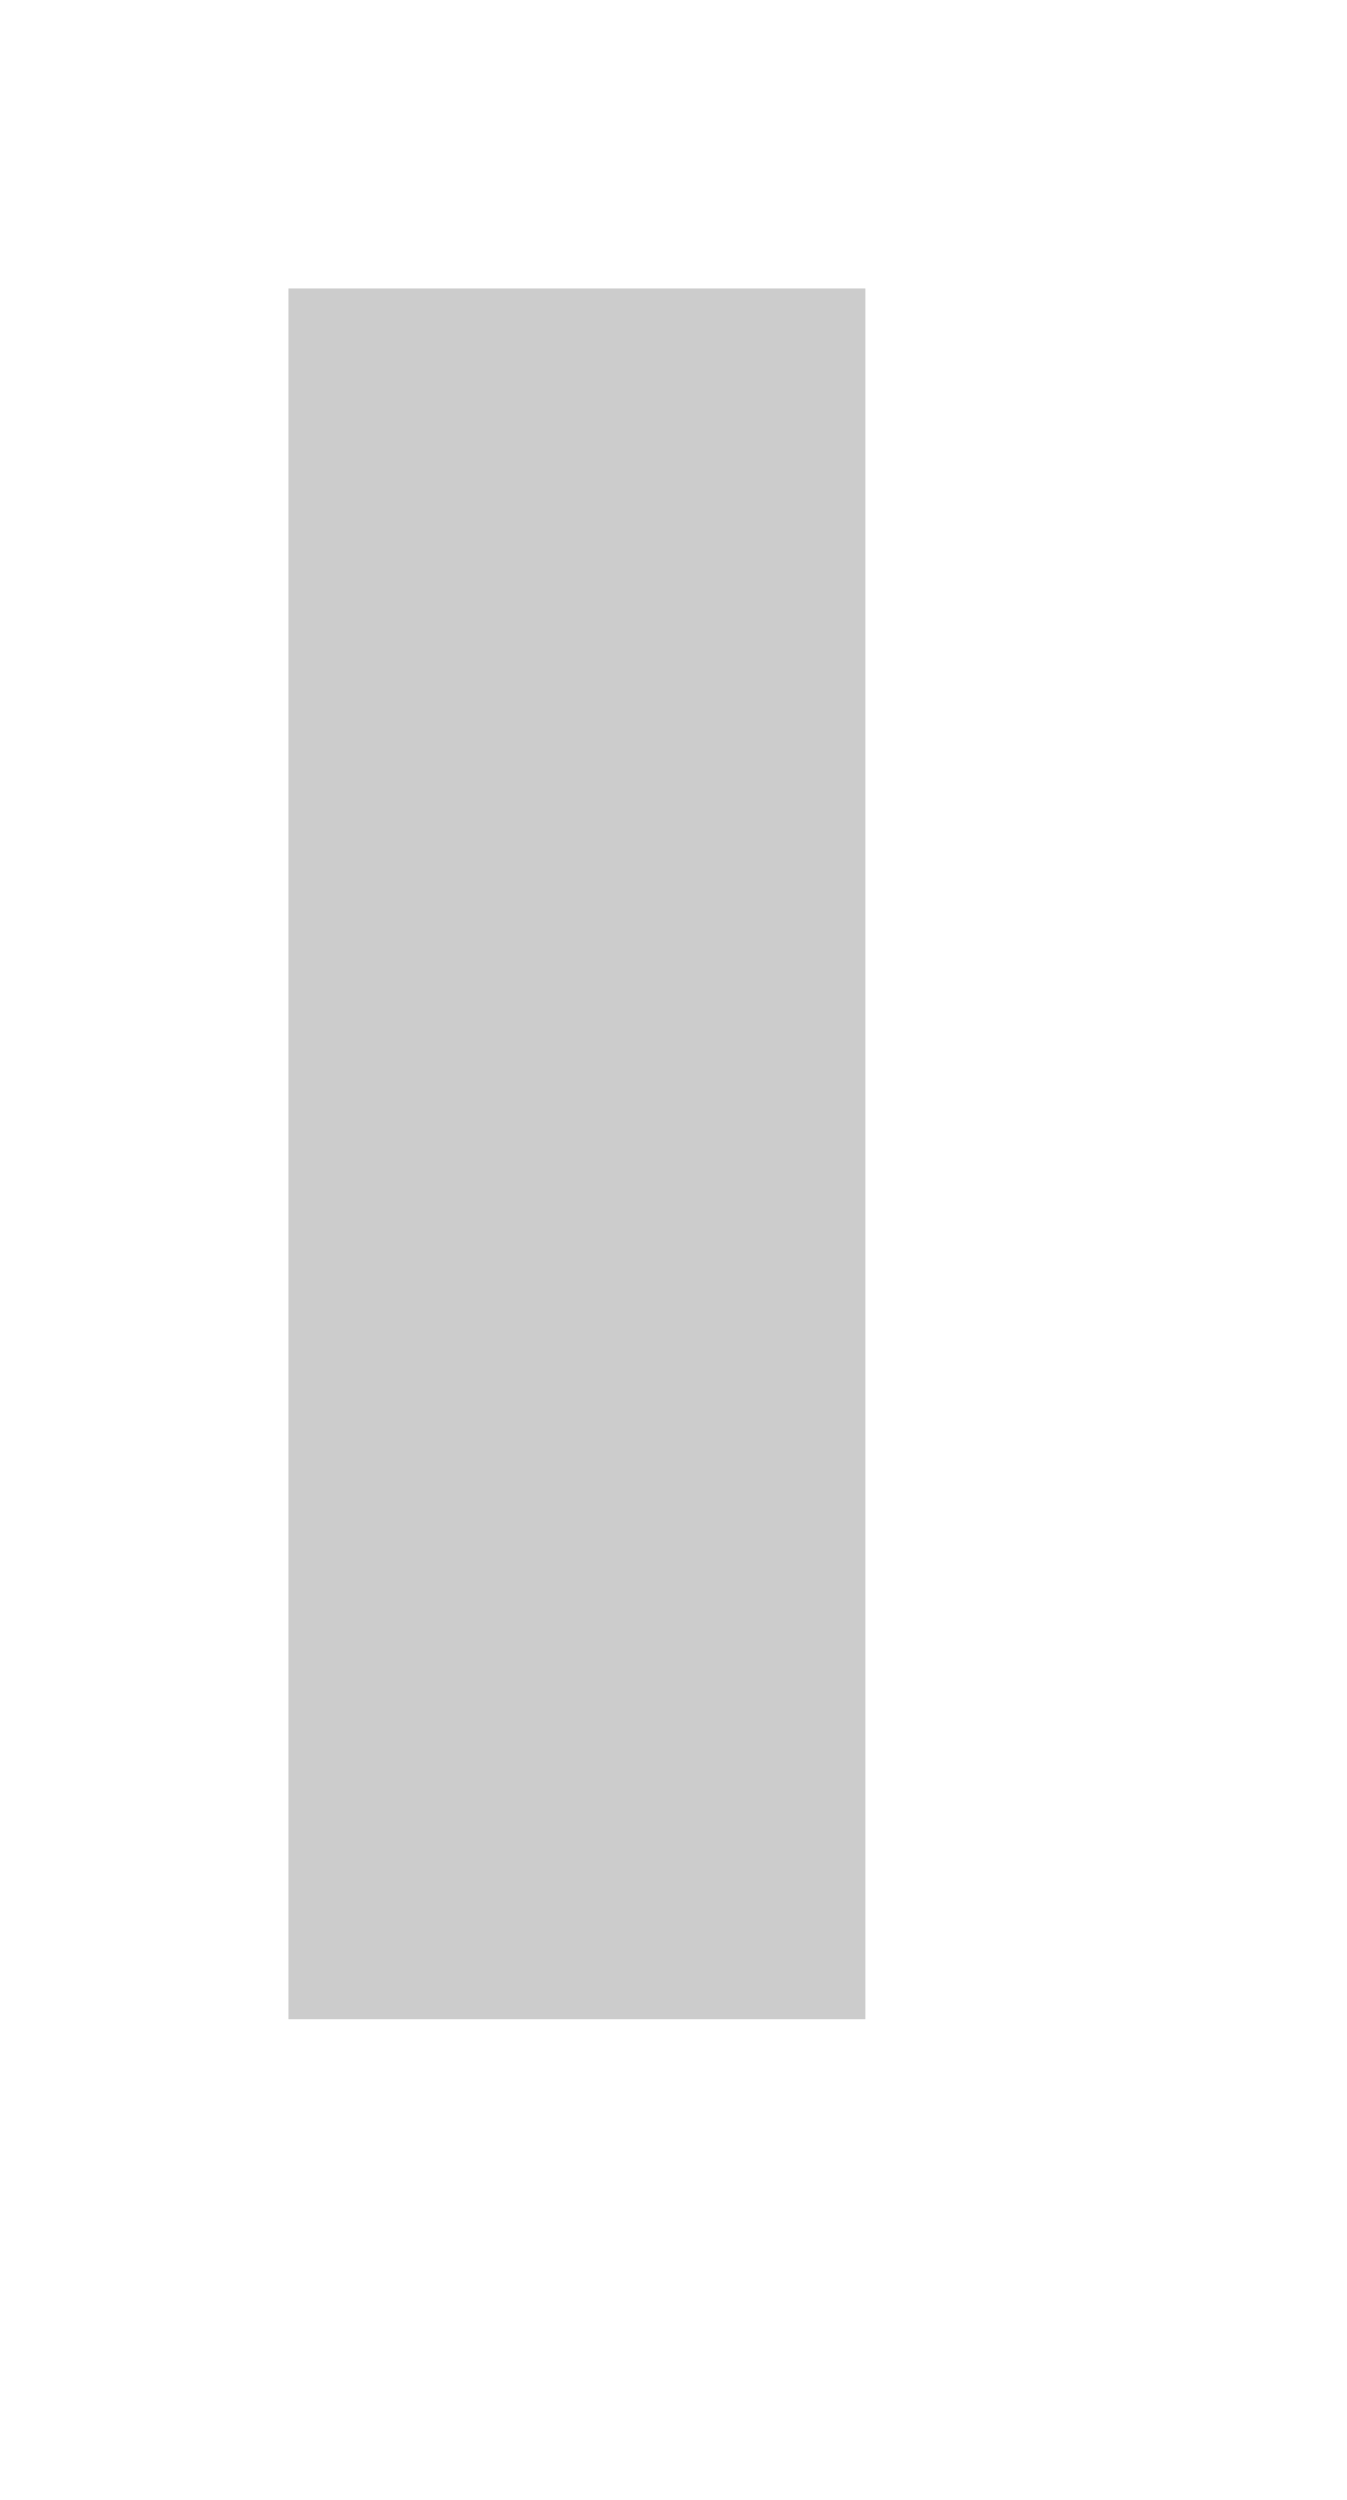
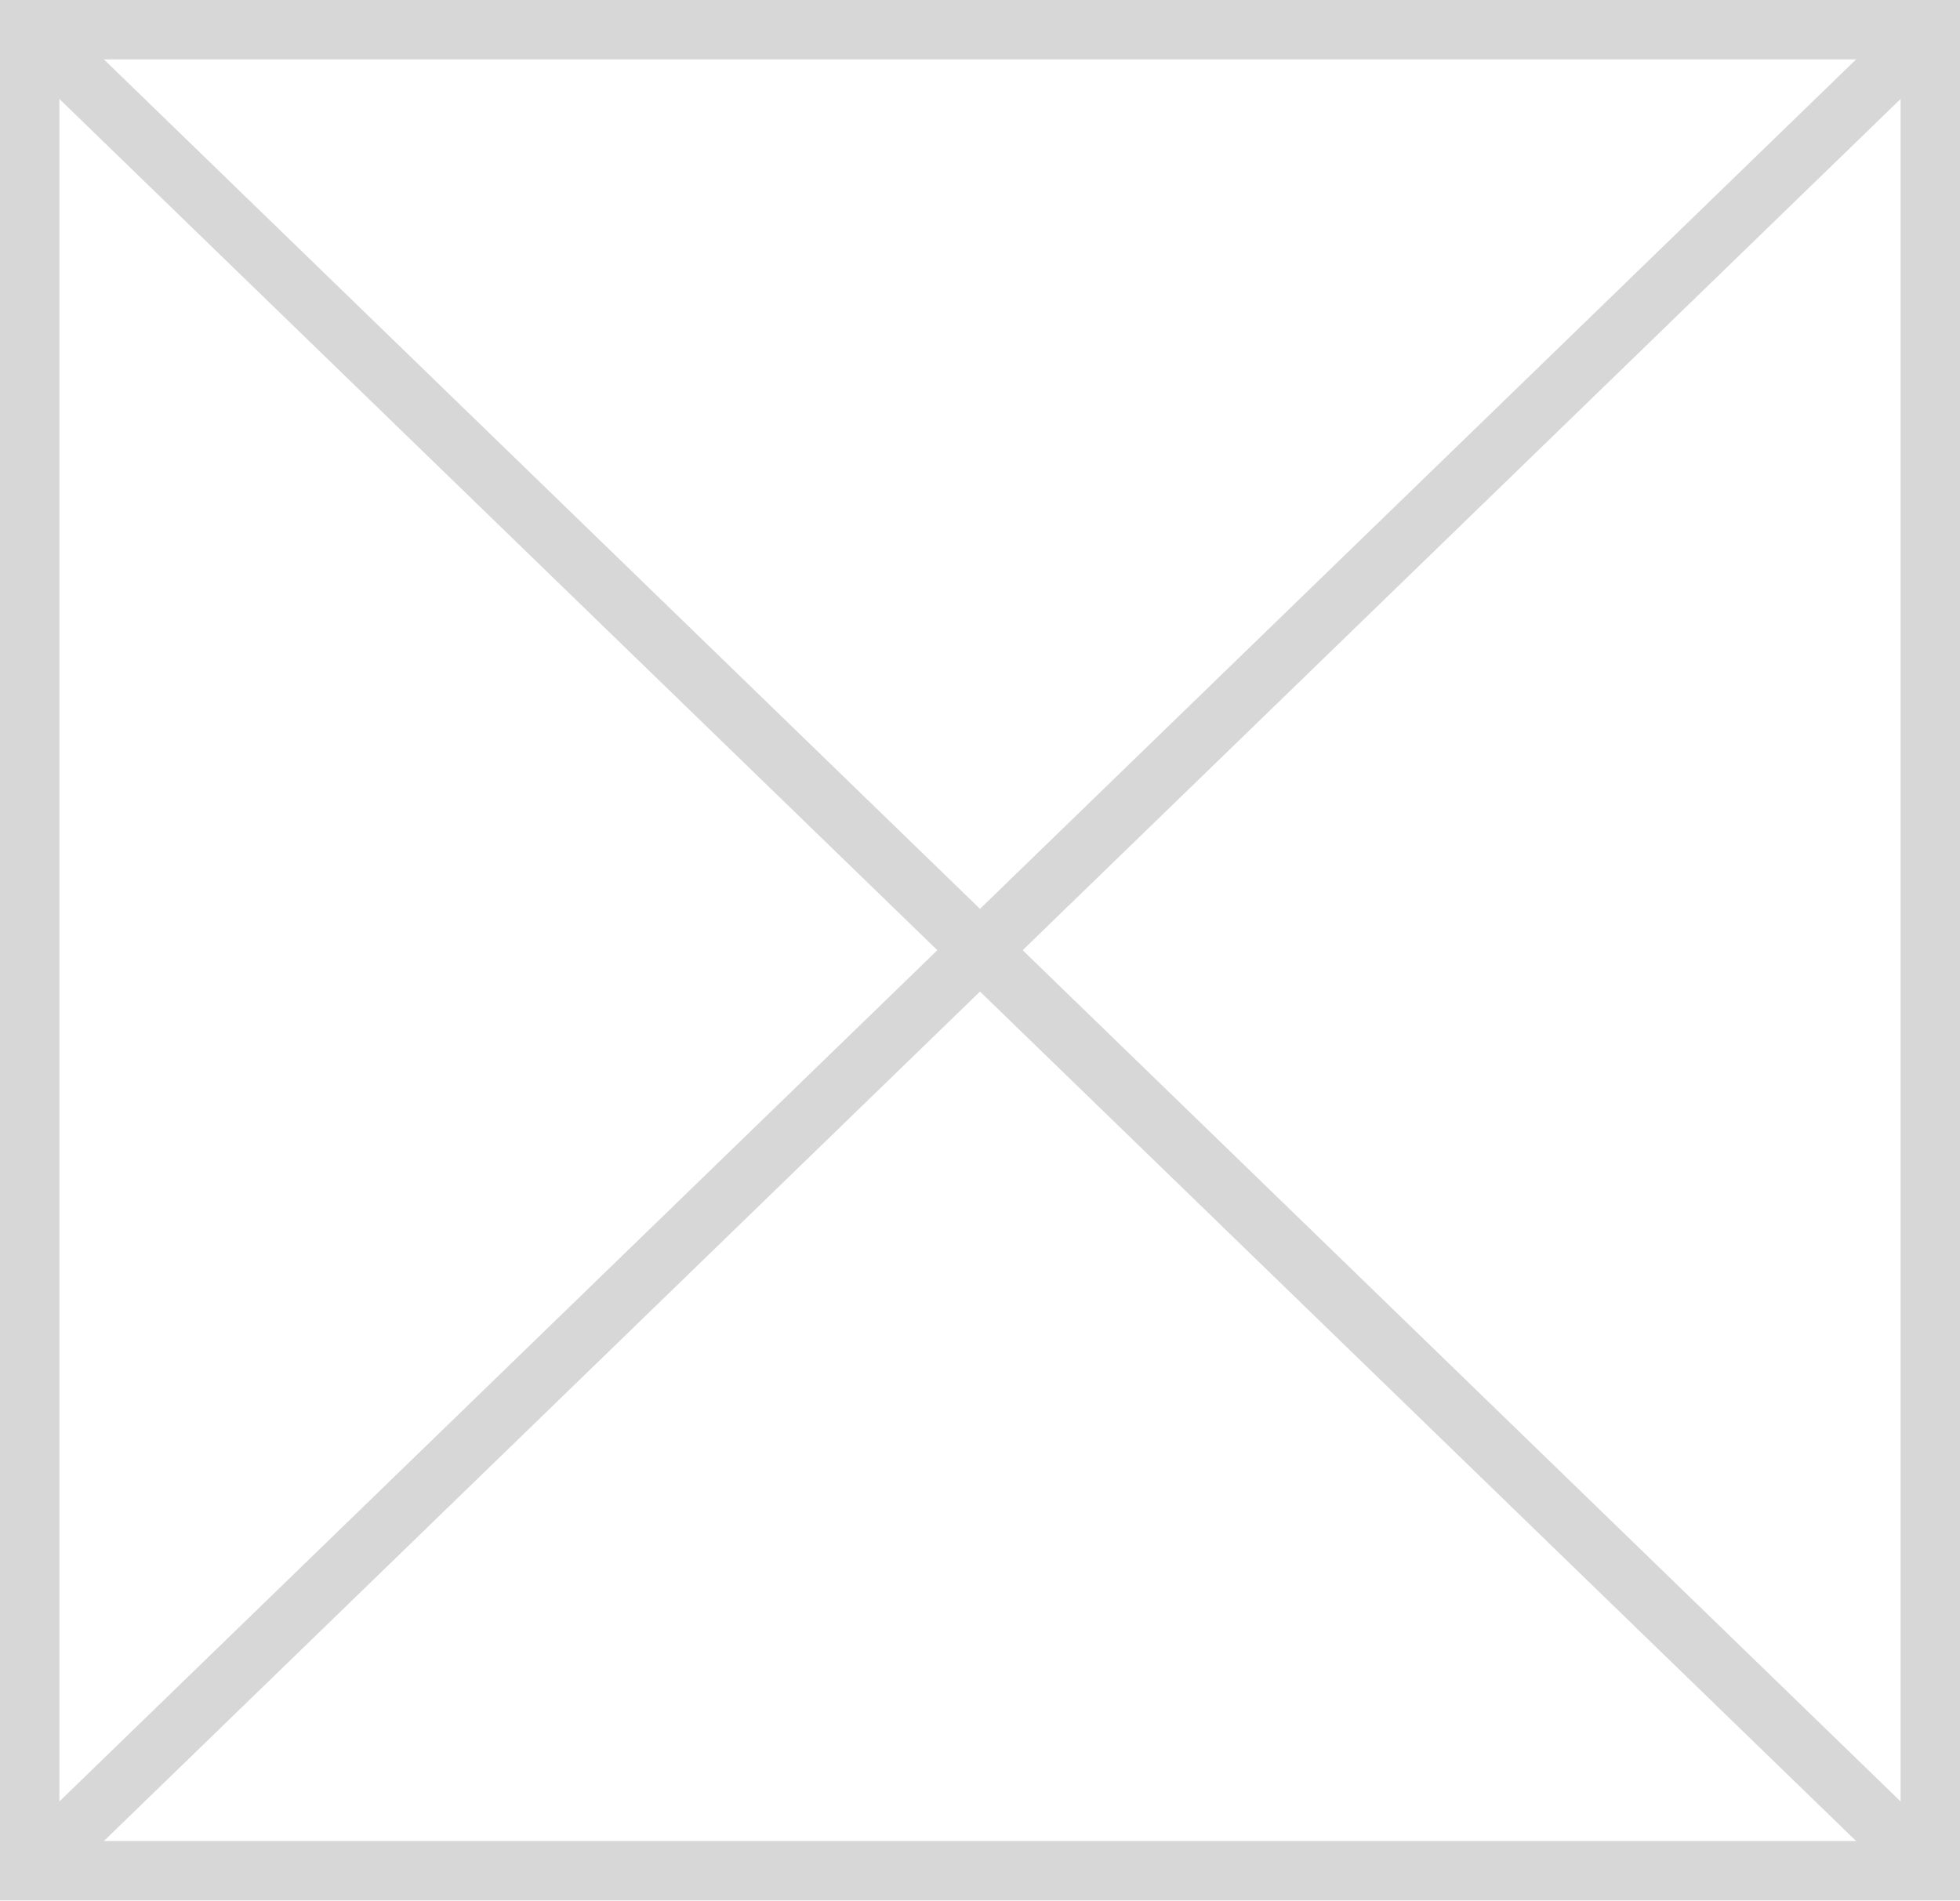
- <svg xmlns="http://www.w3.org/2000/svg" version="1.1" width="7px" height="13px">
-   <g transform="matrix(1 0 0 1 -15.5 -3.5 )">
-     <path d="M 18.5 5  L 18.5 14  " stroke-width="3" stroke="#cccccc" fill="none" />
+ <svg xmlns="http://www.w3.org/2000/svg" version="1.1" width="33px" height="32px">
+   <g transform="matrix(1 0 0 1 -351 -1205 )">
+     <path d="M 351.5 1205.5  L 383.5 1205.5  L 383.5 1236.5  L 351.5 1236.5  L 351.5 1205.5  Z " fill-rule="nonzero" fill="#f2f2f2" stroke="none" fill-opacity="0" />
+     <path d="M 351.5 1205.5  L 383.5 1205.5  L 383.5 1236.5  L 351.5 1236.5  L 351.5 1205.5  Z " stroke-width="1" stroke="#d7d7d7" fill="none" />
+     <path d="M 351.37 1205.359  L 383.63 1236.641  M 383.63 1205.359  L 351.37 1236.641  " stroke-width="1" stroke="#d7d7d7" fill="none" />
  </g>
</svg>
